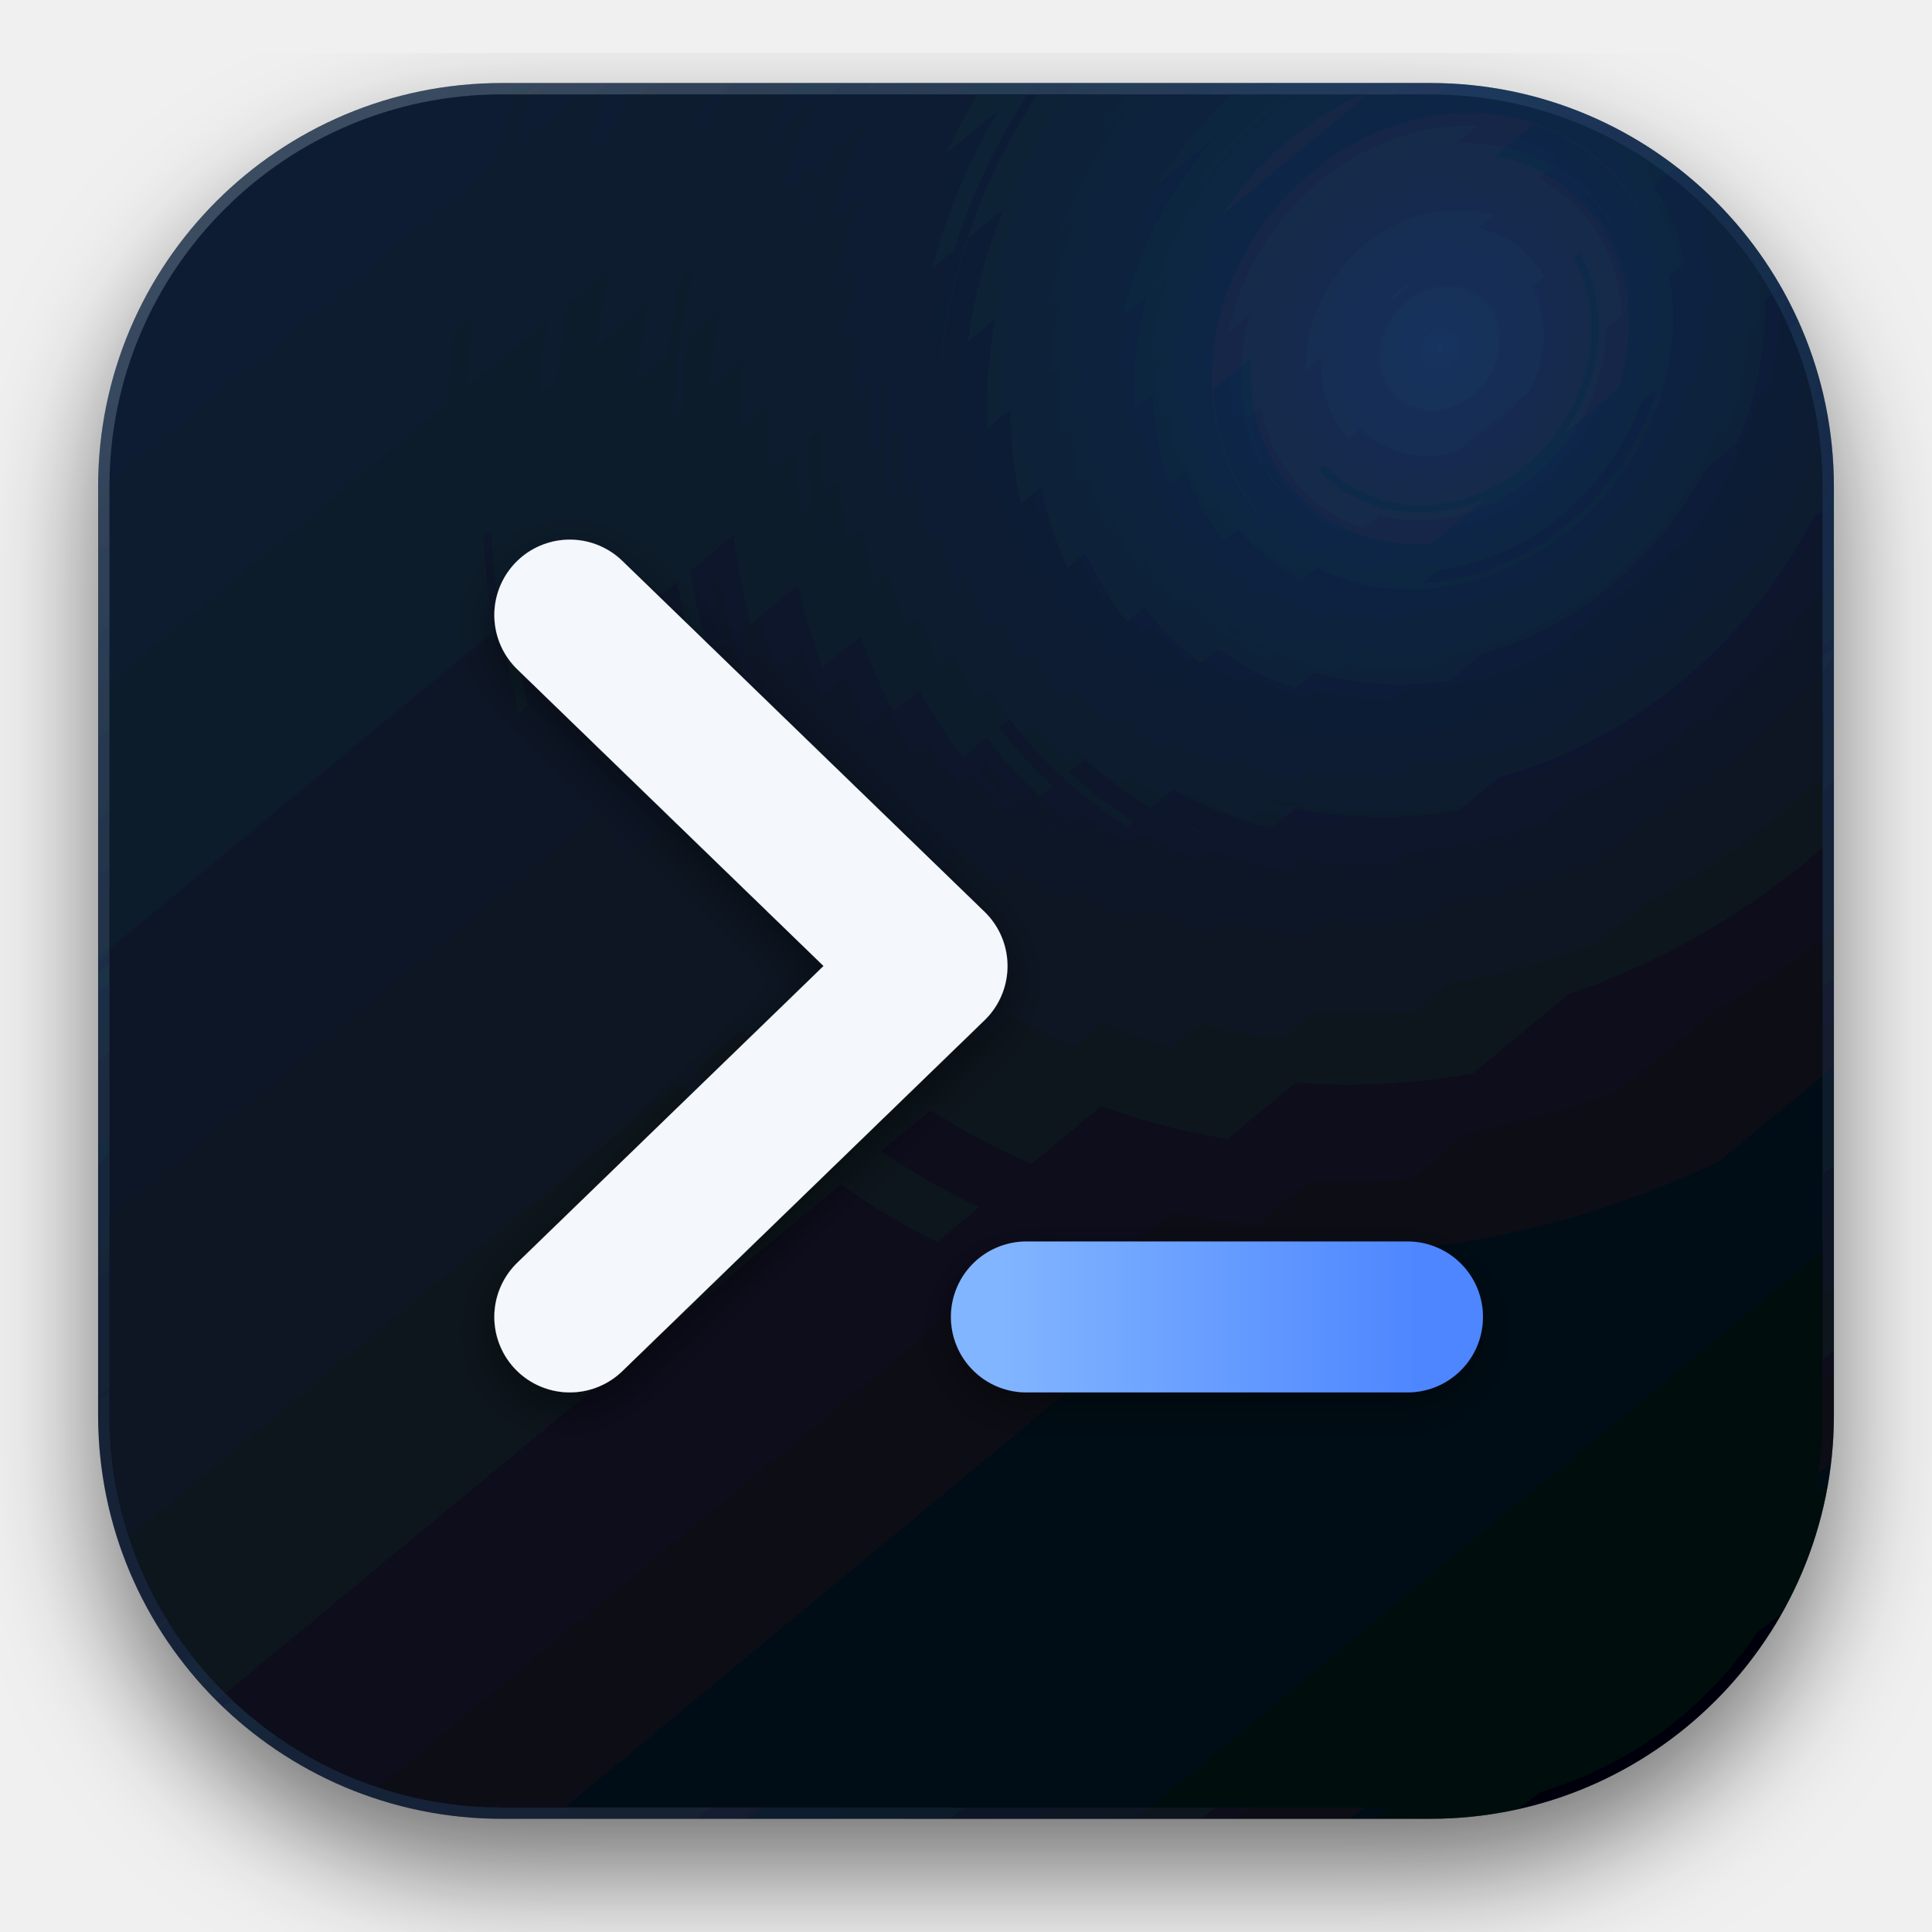
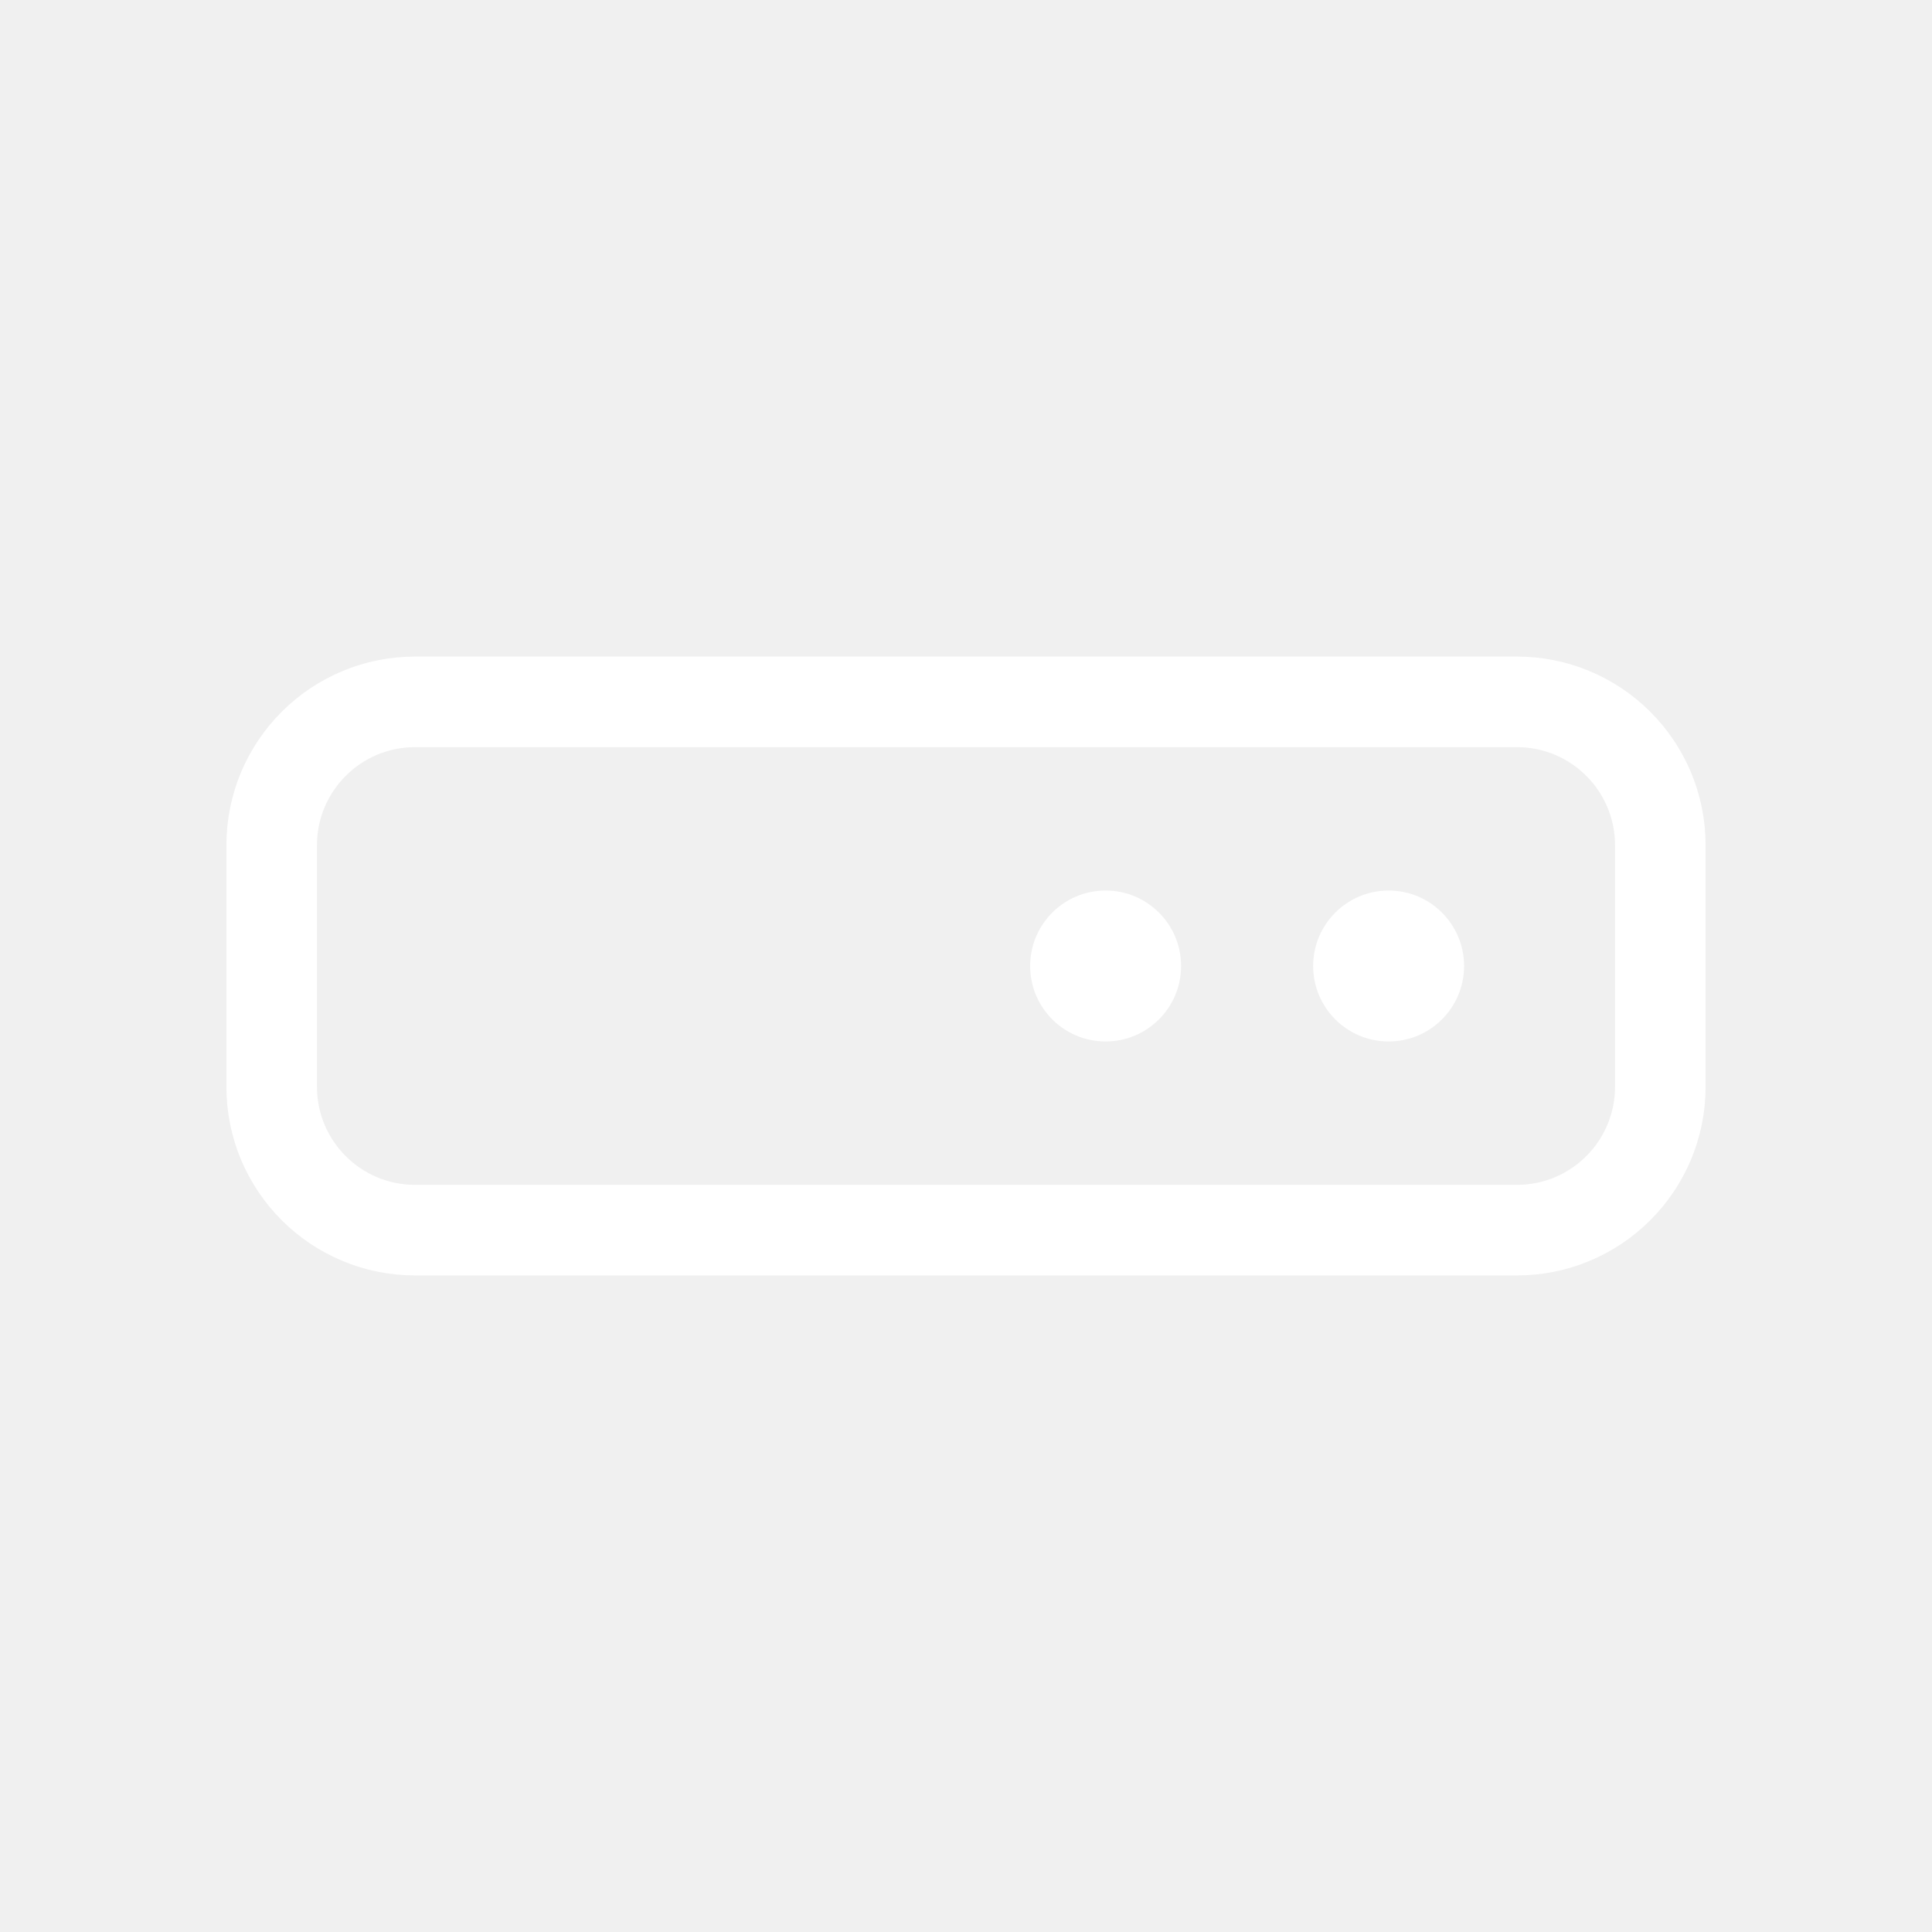
- <svg xmlns="http://www.w3.org/2000/svg" width="1024" height="1024" viewBox="0 0 1024 1024">
-   <defs>
-     <linearGradient id="tile" x1="170" y1="110" x2="840" y2="920" gradientUnits="userSpaceOnUse">
-       <stop offset="0" stop-color="#101F31" />
-       <stop offset="0.52" stop-color="#08121D" />
-       <stop offset="1" stop-color="#04090E" />
-     </linearGradient>
-     <radialGradient id="blueGlow" cx="0" cy="0" r="1" gradientTransform="translate(760 188) rotate(127) scale(590 520)" gradientUnits="userSpaceOnUse">
-       <stop offset="0" stop-color="#2F6FD8" stop-opacity="0.34" />
-       <stop offset="0.6" stop-color="#173A67" stop-opacity="0.09" />
-       <stop offset="1" stop-color="#08111A" stop-opacity="0" />
-     </radialGradient>
-     <linearGradient id="edge" x1="160" y1="90" x2="810" y2="970" gradientUnits="userSpaceOnUse">
-       <stop offset="0" stop-color="#C8E0FF" stop-opacity="0.23" />
-       <stop offset="0.42" stop-color="#6AA4FF" stop-opacity="0.08" />
-       <stop offset="1" stop-color="#000000" stop-opacity="0.48" />
-     </linearGradient>
-     <linearGradient id="cursor" x1="530" y1="680" x2="755" y2="680" gradientUnits="userSpaceOnUse">
-       <stop offset="0" stop-color="#82B5FF" />
-       <stop offset="1" stop-color="#4D86FF" />
-     </linearGradient>
-     <filter id="tileShadow" x="-20%" y="-20%" width="140%" height="150%" color-interpolation-filters="sRGB">
-       <feDropShadow dx="0" dy="28" stdDeviation="30" flood-color="#000000" flood-opacity="0.52" />
-     </filter>
-     <filter id="markShadow" x="-30%" y="-30%" width="160%" height="160%" color-interpolation-filters="sRGB">
-       <feDropShadow dx="0" dy="8" stdDeviation="12" flood-color="#000000" flood-opacity="0.45" />
-     </filter>
-   </defs>
-   <g filter="url(#tileShadow)">
-     <rect x="52" y="44" width="920" height="920" rx="214" fill="url(#tile)" />
-     <rect x="52" y="44" width="920" height="920" rx="214" fill="url(#blueGlow)" />
-     <rect x="55" y="47" width="914" height="914" rx="211" fill="none" stroke="url(#edge)" stroke-width="6" />
-   </g>
-   <g filter="url(#markShadow)" fill="none" stroke-linecap="round" stroke-linejoin="round">
-     <path d="M302 326 L494 512 L302 698" stroke="#F4F7FB" stroke-width="80" />
-     <path d="M544 698 H746" stroke="url(#cursor)" stroke-width="80" />
-   </g>
+ <svg xmlns="http://www.w3.org/2000/svg" width="1024" height="1024" viewBox="0 0 1024 1024" fill="none">
+   <rect x="144" y="372" width="736" height="280" rx="76" stroke="#FFFFFF" stroke-width="48" />
+   <circle cx="586" cy="512" r="40" fill="#FFFFFF" />
+   <circle cx="736" cy="512" r="40" fill="#FFFFFF" />
</svg>
